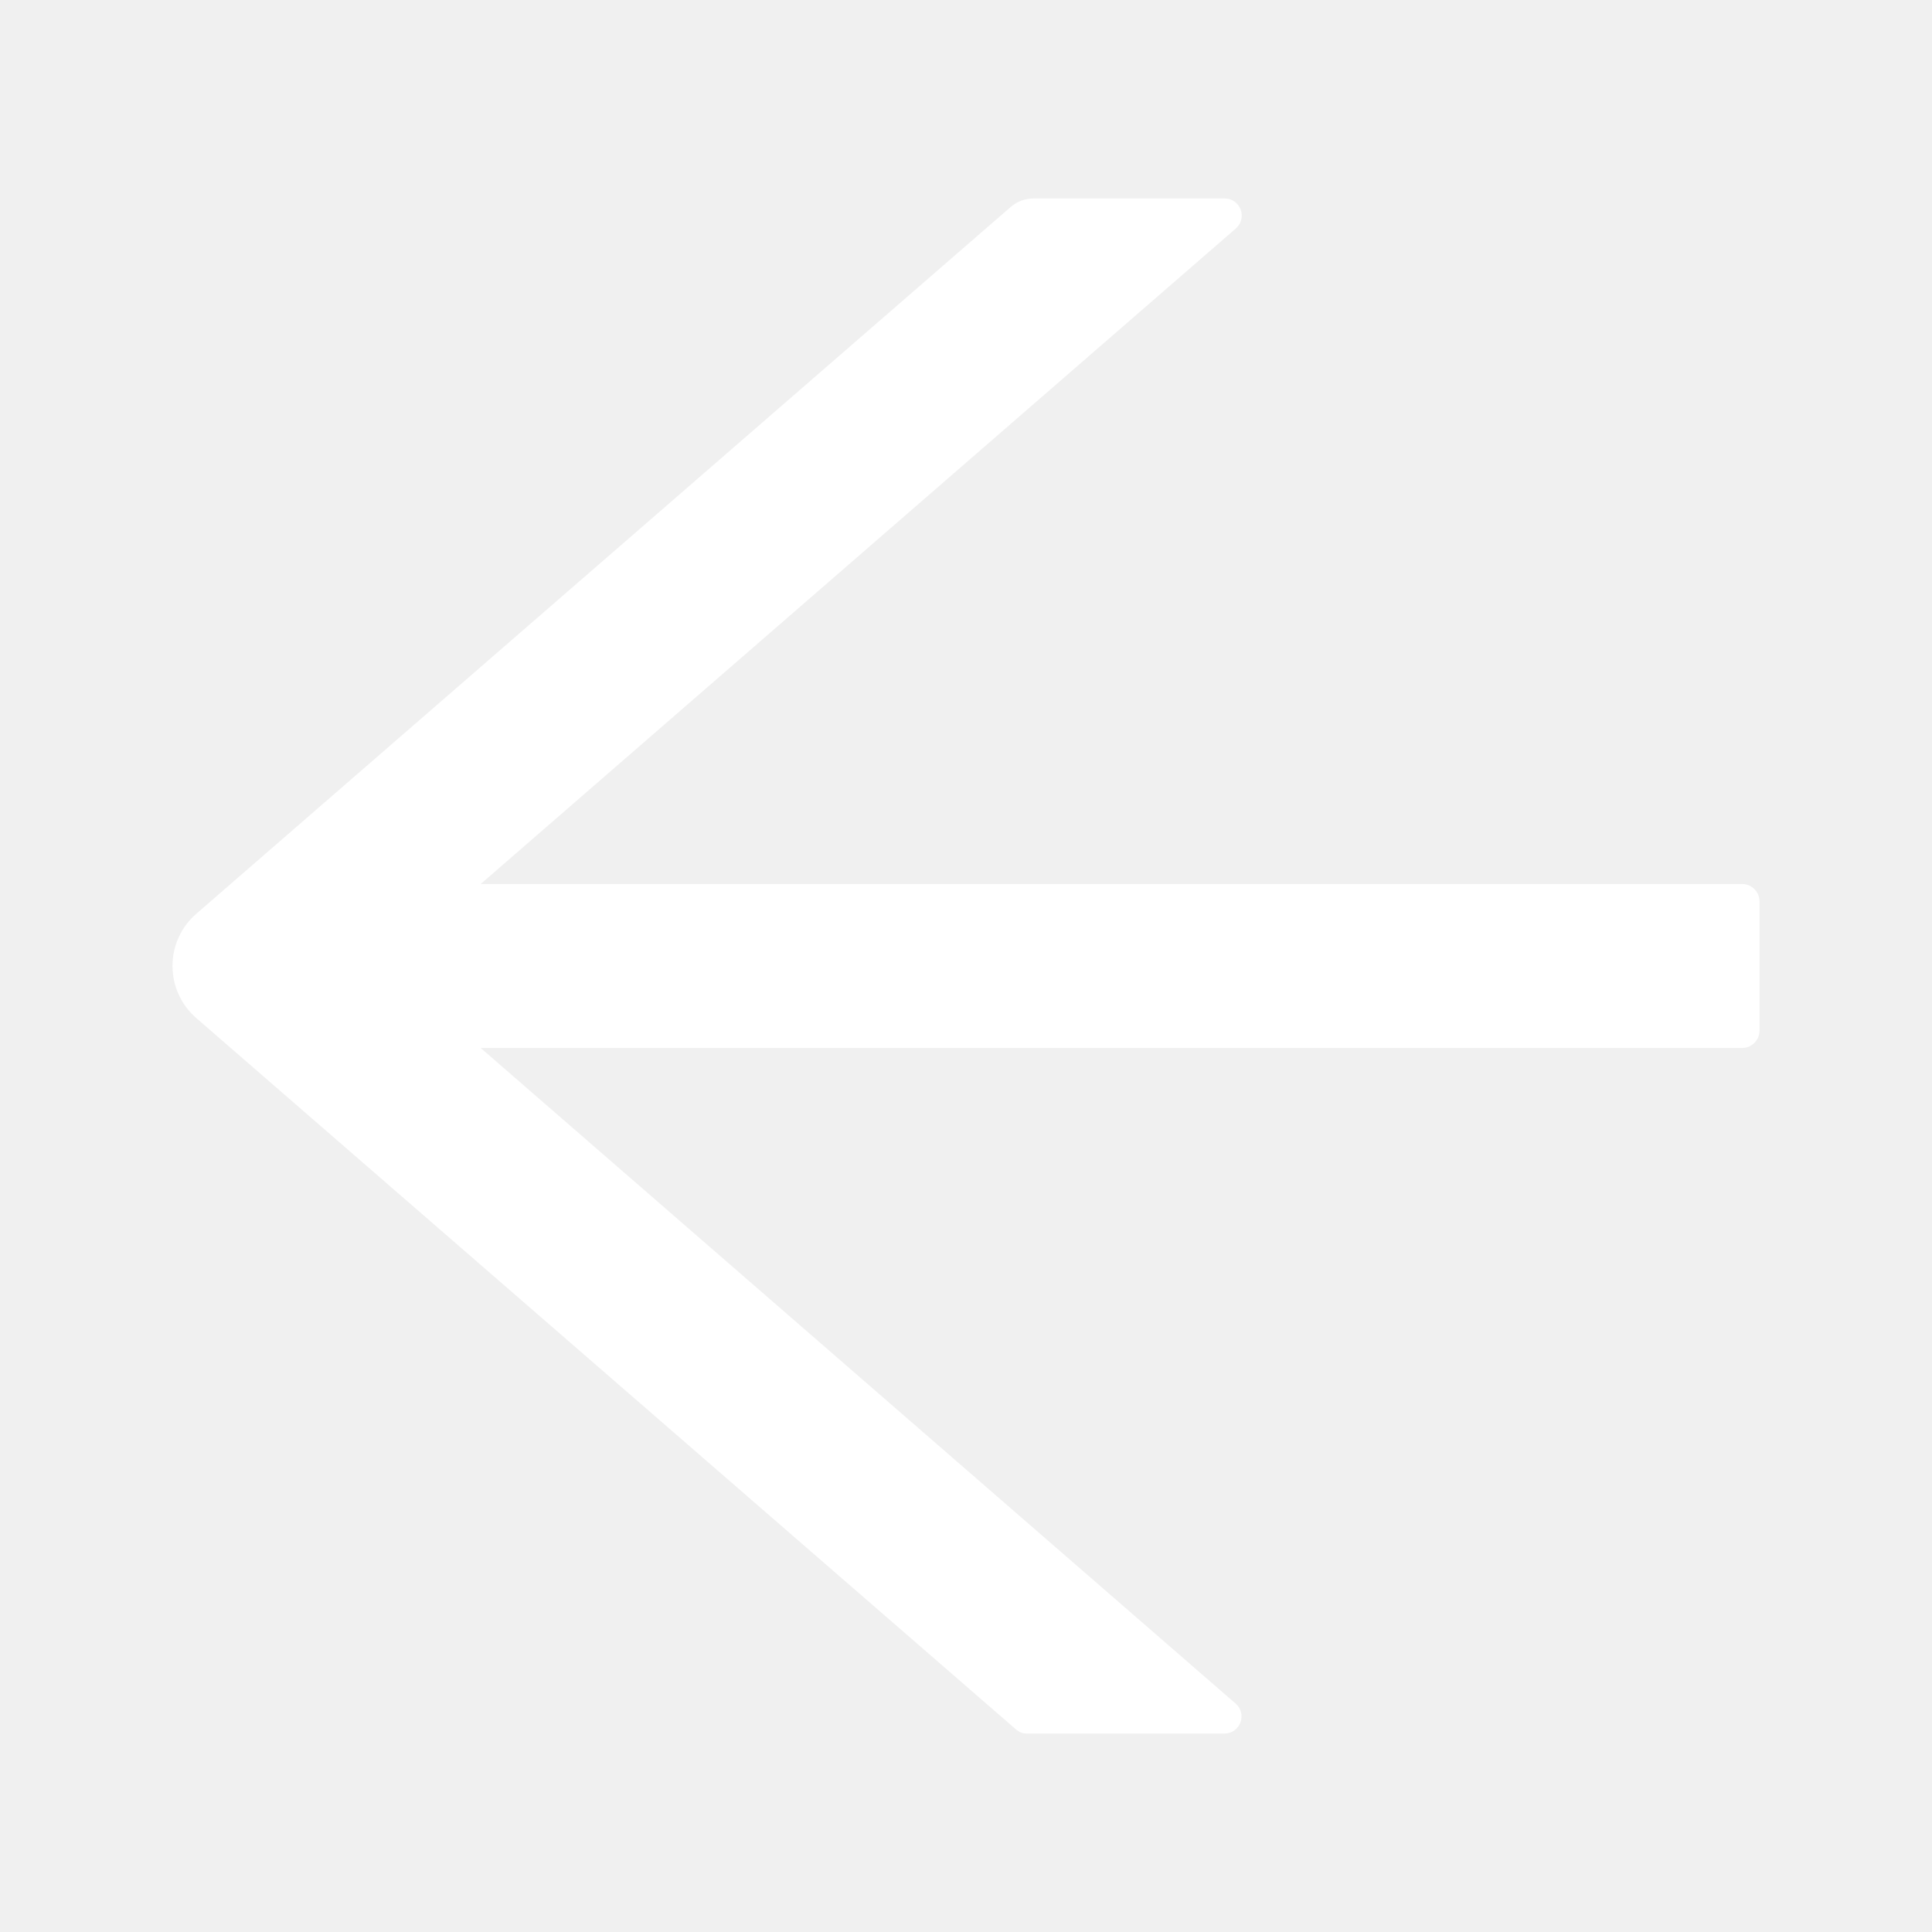
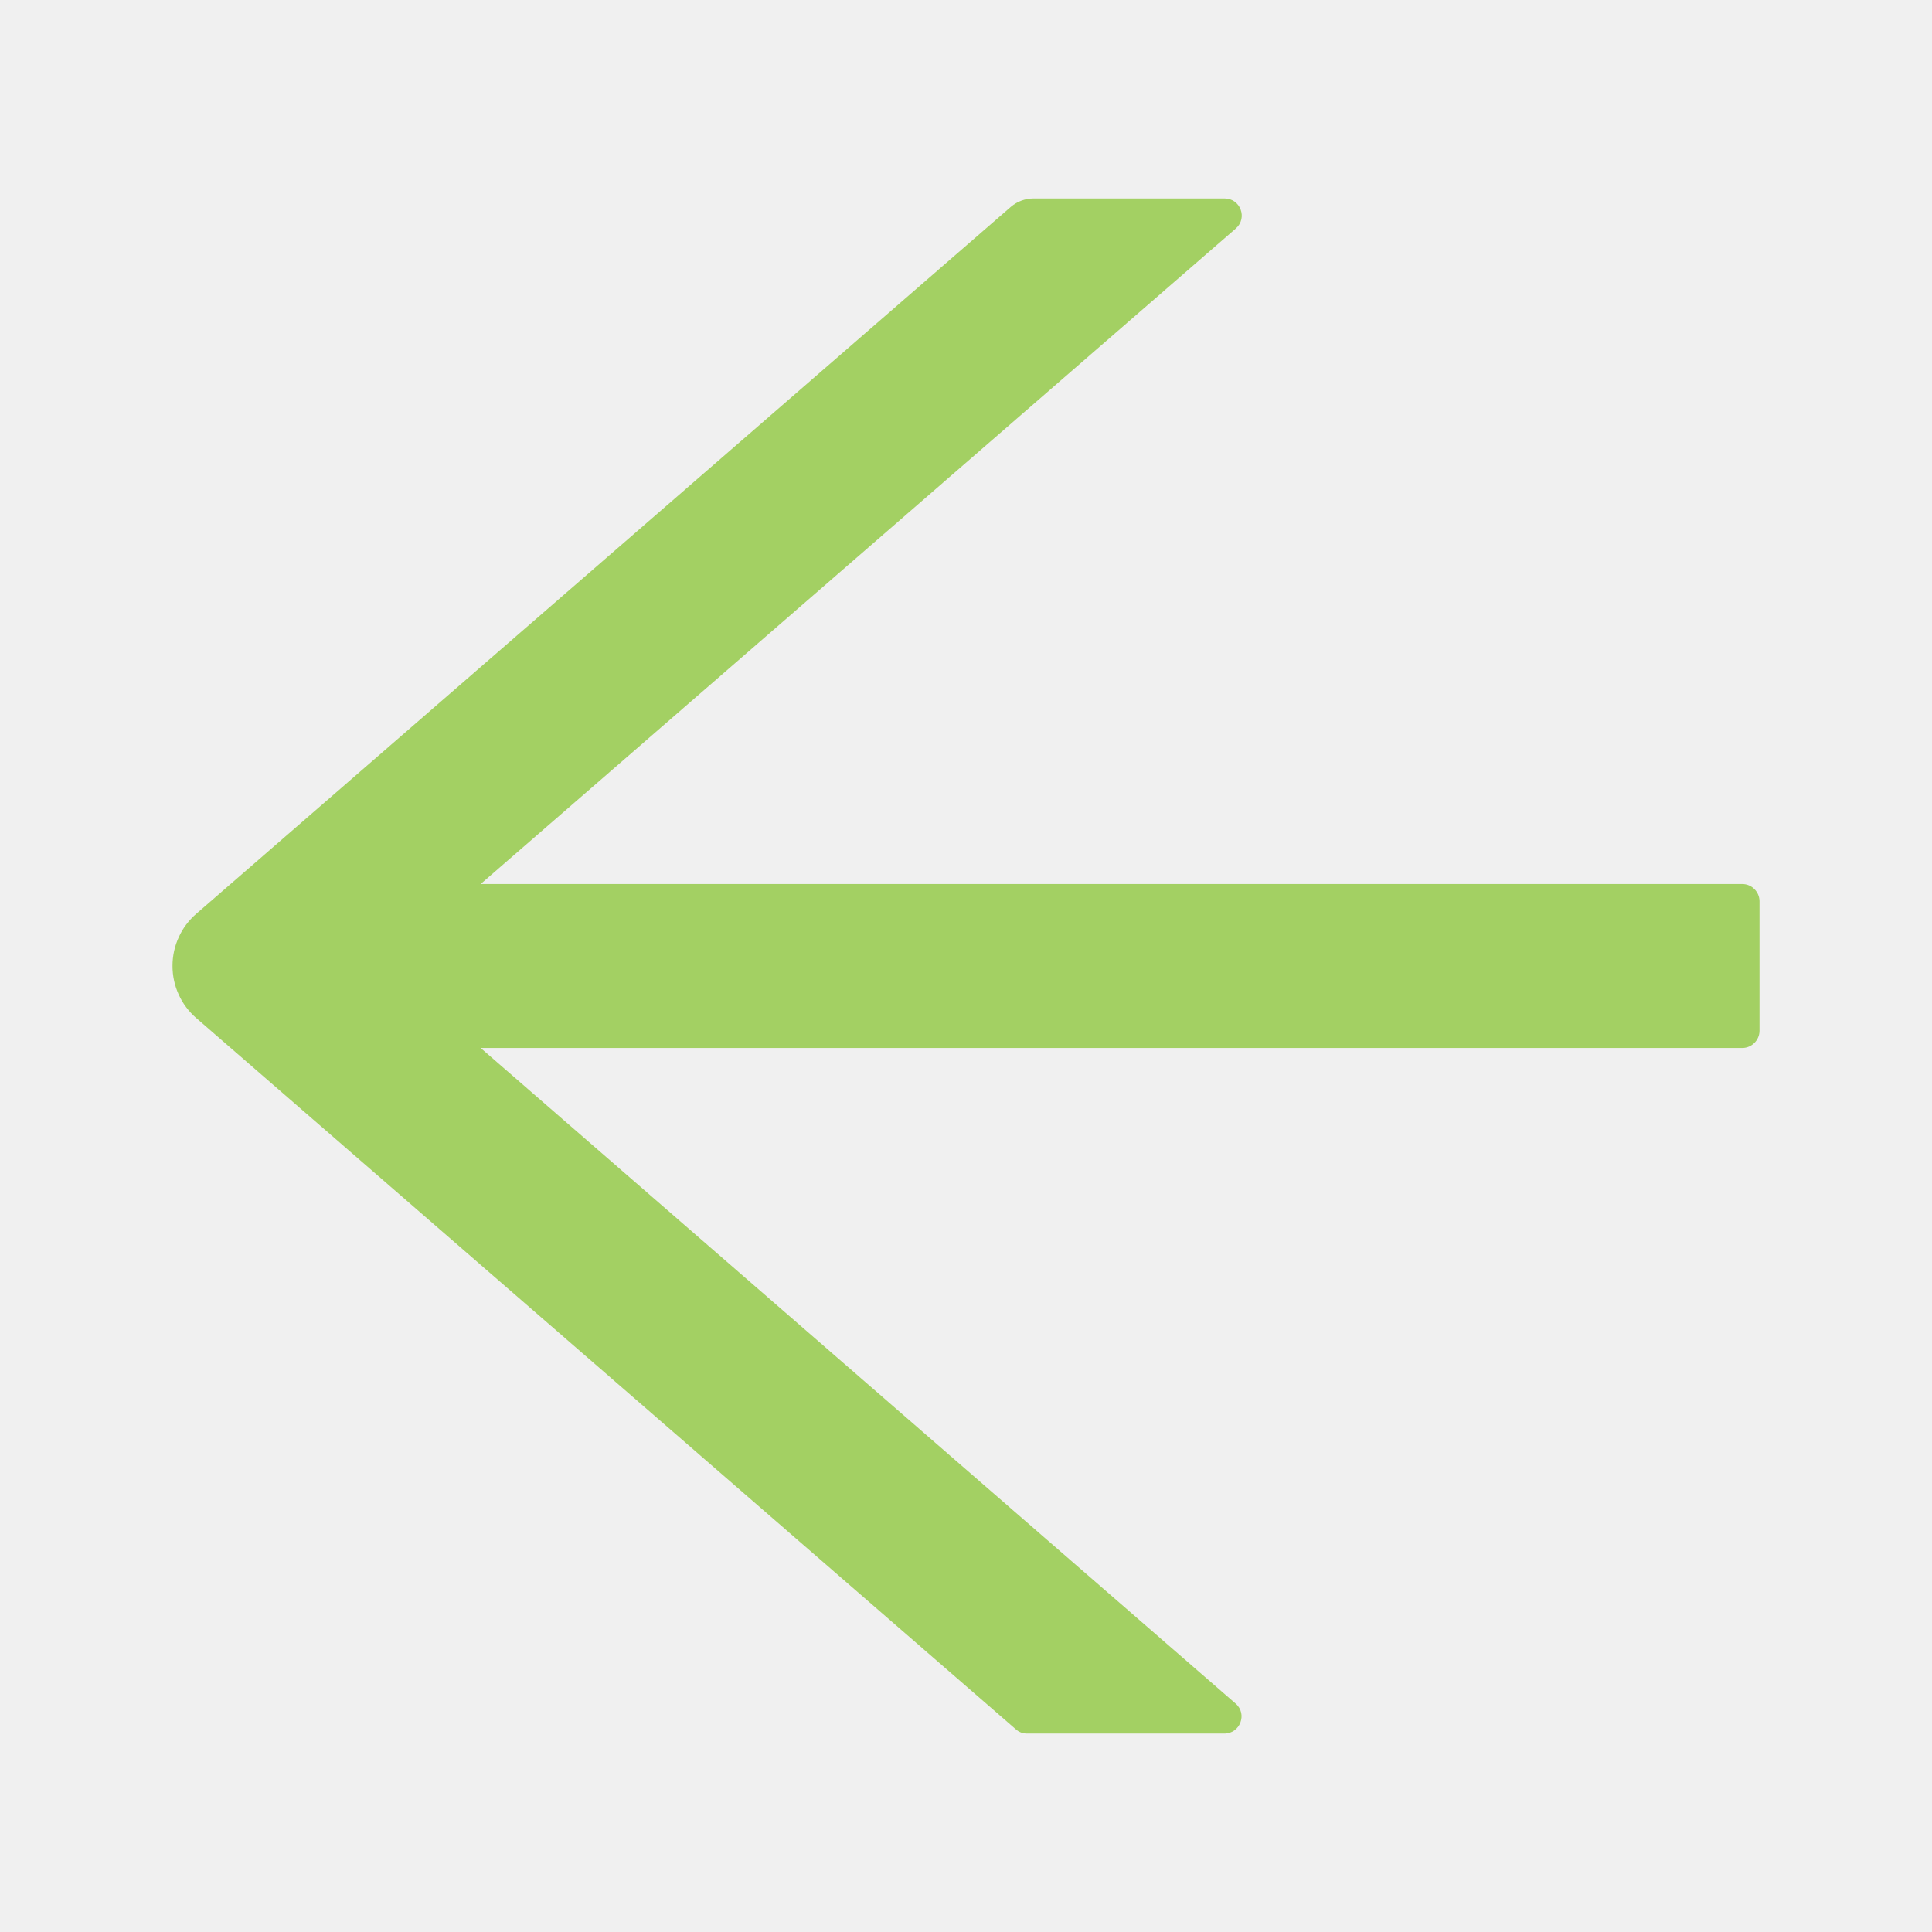
<svg xmlns="http://www.w3.org/2000/svg" width="14" height="14" viewBox="0 0 14 14" fill="none">
-   <path d="M12.625 6.406H3.483L8.955 1.656C9.042 1.58 8.989 1.438 8.873 1.438H7.491C7.43 1.438 7.372 1.459 7.326 1.498L1.422 6.622C1.368 6.669 1.324 6.727 1.295 6.792C1.265 6.857 1.25 6.928 1.25 6.999C1.25 7.071 1.265 7.142 1.295 7.207C1.324 7.272 1.368 7.33 1.422 7.377L7.361 12.531C7.384 12.552 7.412 12.562 7.442 12.562H8.872C8.987 12.562 9.041 12.419 8.953 12.344L3.483 7.594H12.625C12.694 7.594 12.75 7.537 12.75 7.469V6.531C12.75 6.463 12.694 6.406 12.625 6.406Z" fill="#FFFFFF" />
+   <path d="M12.625 6.406H3.483L8.955 1.656C9.042 1.58 8.989 1.438 8.873 1.438H7.491C7.43 1.438 7.372 1.459 7.326 1.498L1.422 6.622C1.368 6.669 1.324 6.727 1.295 6.792C1.265 6.857 1.25 6.928 1.25 6.999C1.25 7.071 1.265 7.142 1.295 7.207C1.324 7.272 1.368 7.33 1.422 7.377L7.361 12.531C7.384 12.552 7.412 12.562 7.442 12.562H8.872C8.987 12.562 9.041 12.419 8.953 12.344L3.483 7.594H12.625C12.694 7.594 12.75 7.537 12.75 7.469V6.531C12.75 6.463 12.694 6.406 12.625 6.406Z" fill="#a3d063" />
</svg>
